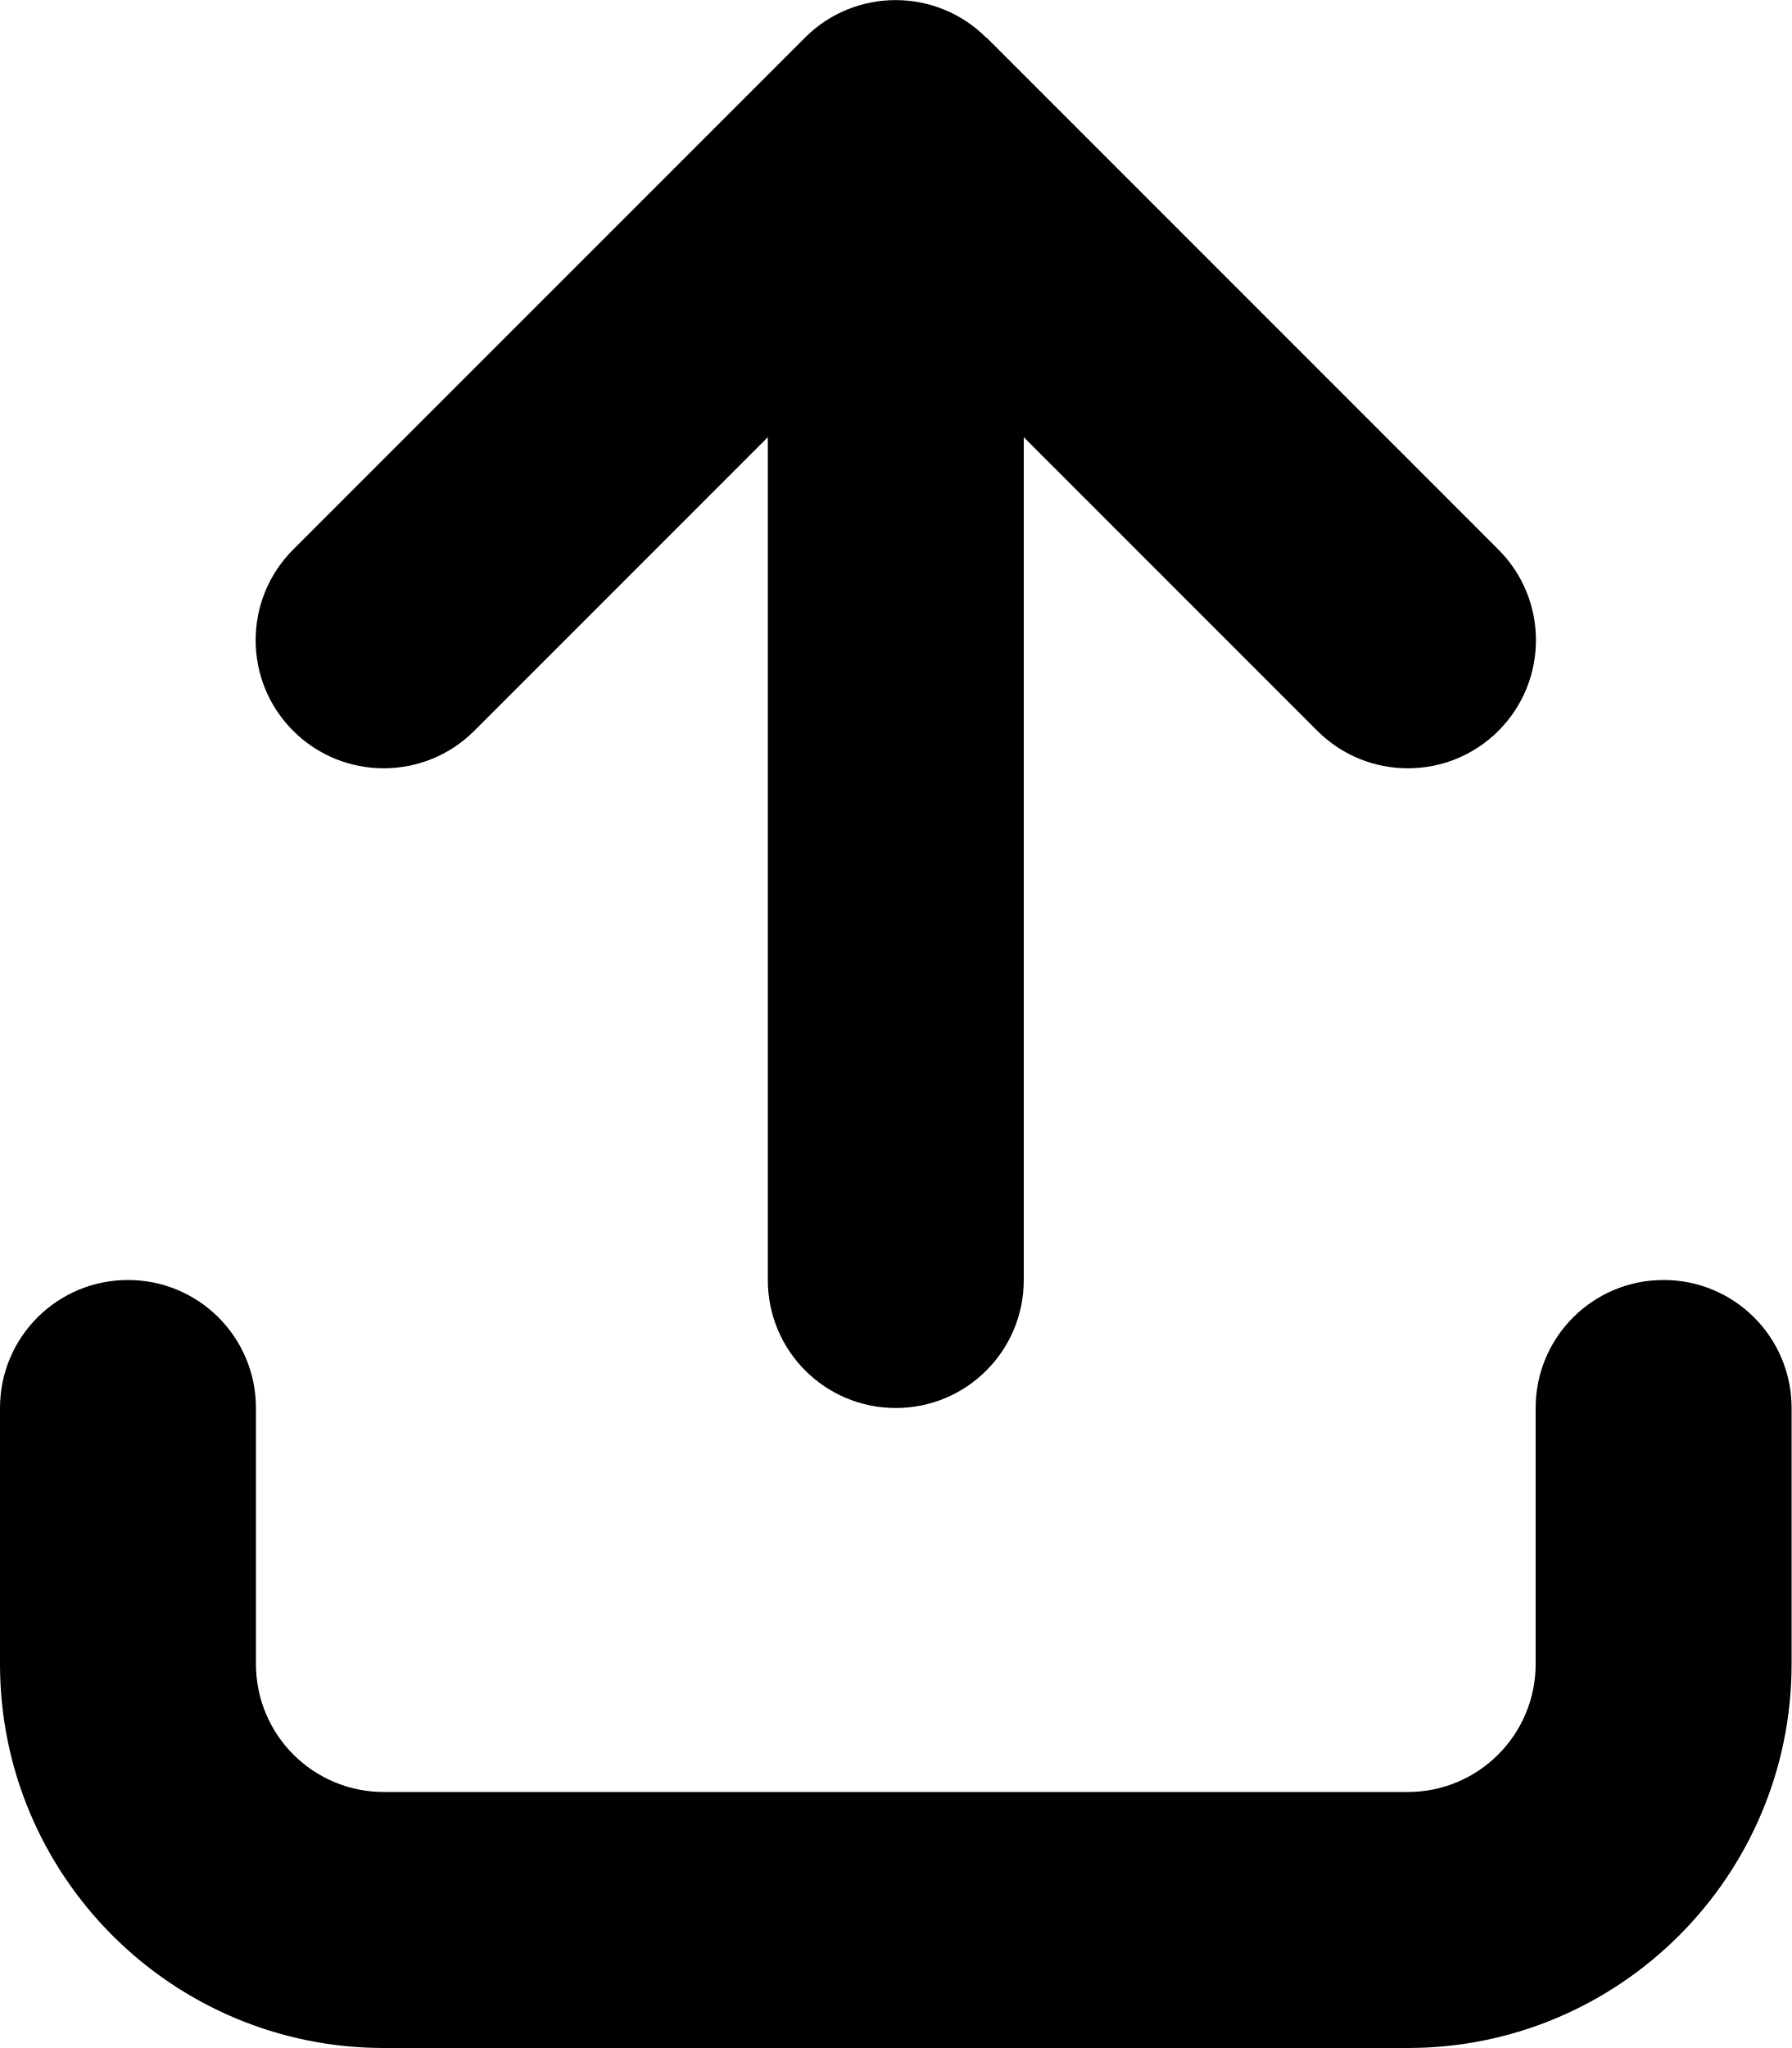
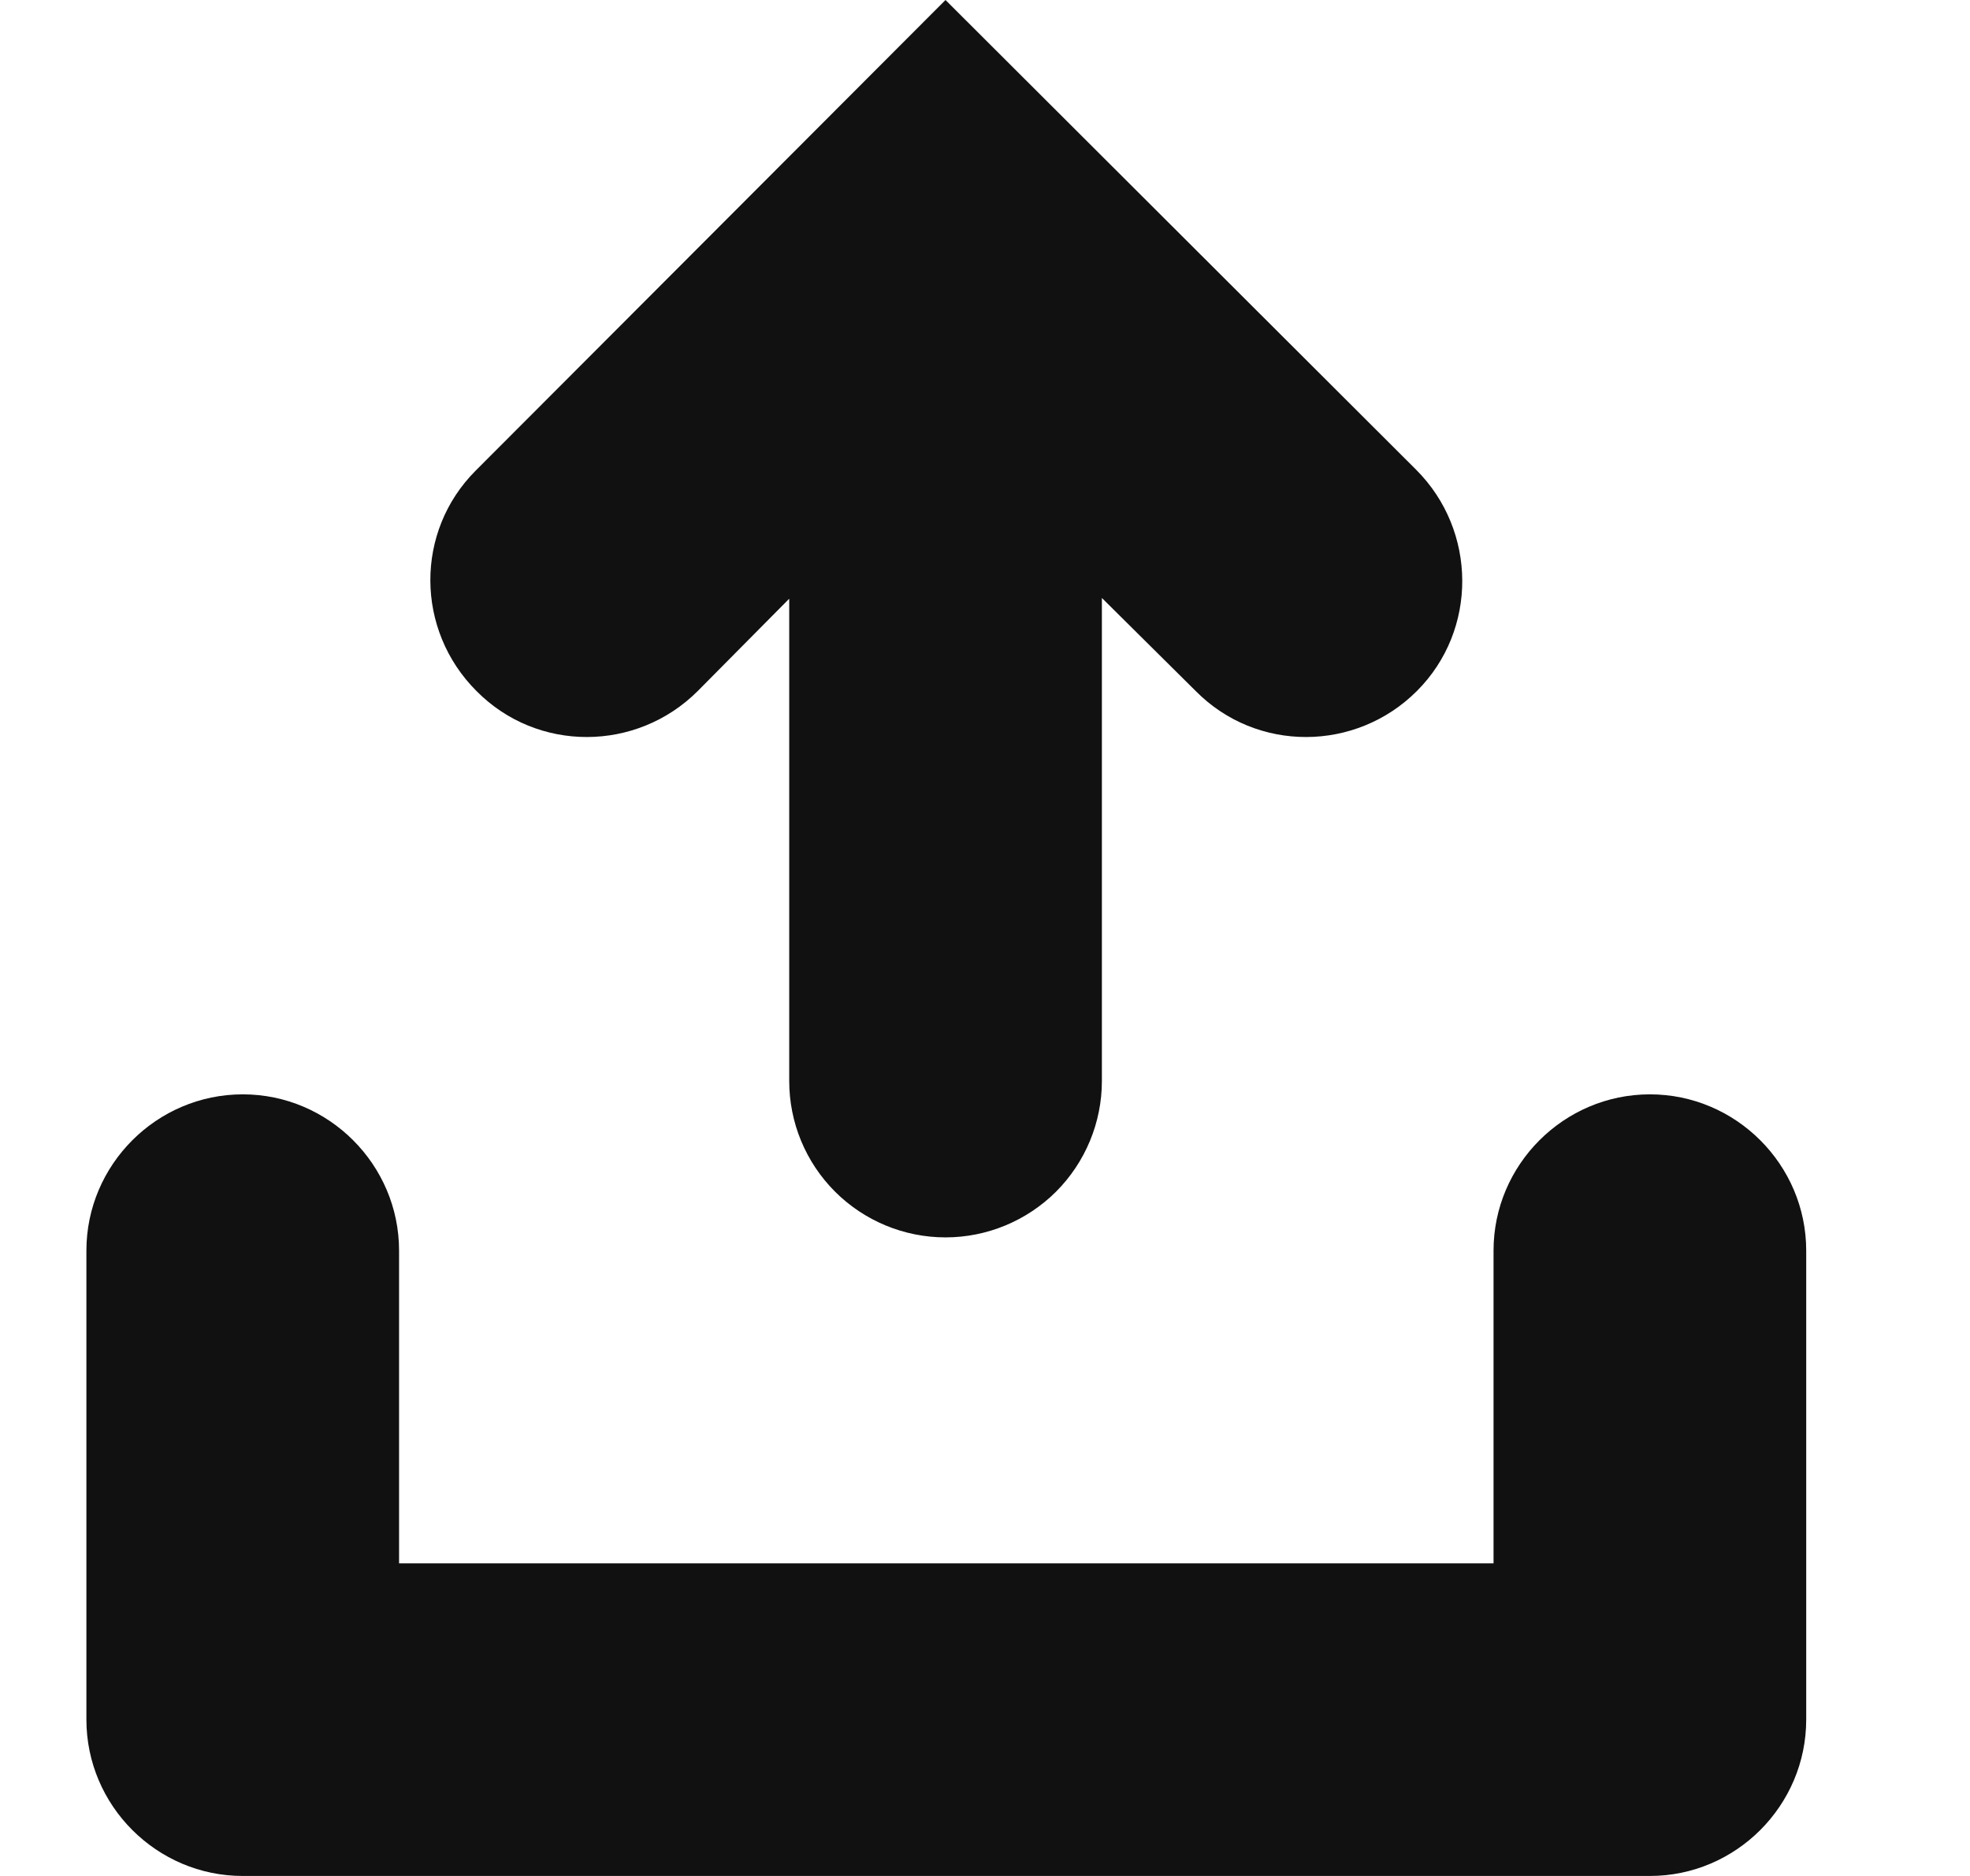
- <svg xmlns="http://www.w3.org/2000/svg" viewBox="0 0 448 512">
-   <path d="M246.6 9.4c-12.5-12.5-32.8-12.5-45.3 0l-128 128c-12.5 12.5-12.5 32.8 0 45.3s32.8 12.5 45.3 0L192 109.3V320c0 17.7 14.3 32 32 32s32-14.3 32-32V109.3l73.4 73.4c12.5 12.5 32.8 12.5 45.3 0s12.5-32.8 0-45.3l-128-128zM64 352c0-17.7-14.3-32-32-32s-32 14.3-32 32v64c0 53 43 96 96 96H352c53 0 96-43 96-96V352c0-17.7-14.3-32-32-32s-32 14.3-32 32v64c0 17.7-14.3 32-32 32H96c-17.7 0-32-14.3-32-32V352z" />
+ <svg xmlns="http://www.w3.org/2000/svg" width="21" height="20" viewBox="0 0 21 20" fill="none">
+   <path d="M17.588 11.667C18.504 11.667 19.254 12.417 19.254 13.333V18.333C19.254 19.25 18.504 20 17.588 20H2.588C1.671 20 0.921 19.25 0.921 18.333V13.333C0.921 12.417 1.671 11.667 2.588 11.667C3.504 11.667 4.254 12.417 4.254 13.333V16.667H15.921V13.333C15.921 12.417 16.671 11.667 17.588 11.667ZM7.438 7.367C6.788 8.017 5.729 8.025 5.079 7.367C4.429 6.717 4.421 5.667 5.071 5.017L10.079 0L15.096 5.008C15.746 5.658 15.754 6.717 15.104 7.367C14.454 8.017 13.396 8.025 12.746 7.367L11.746 6.375V11.525C11.746 11.967 11.57 12.391 11.258 12.704C10.945 13.016 10.521 13.192 10.079 13.192C9.637 13.192 9.213 13.016 8.901 12.704C8.588 12.391 8.413 11.967 8.413 11.525V6.383L7.438 7.367Z" fill="#111111" />
</svg>
